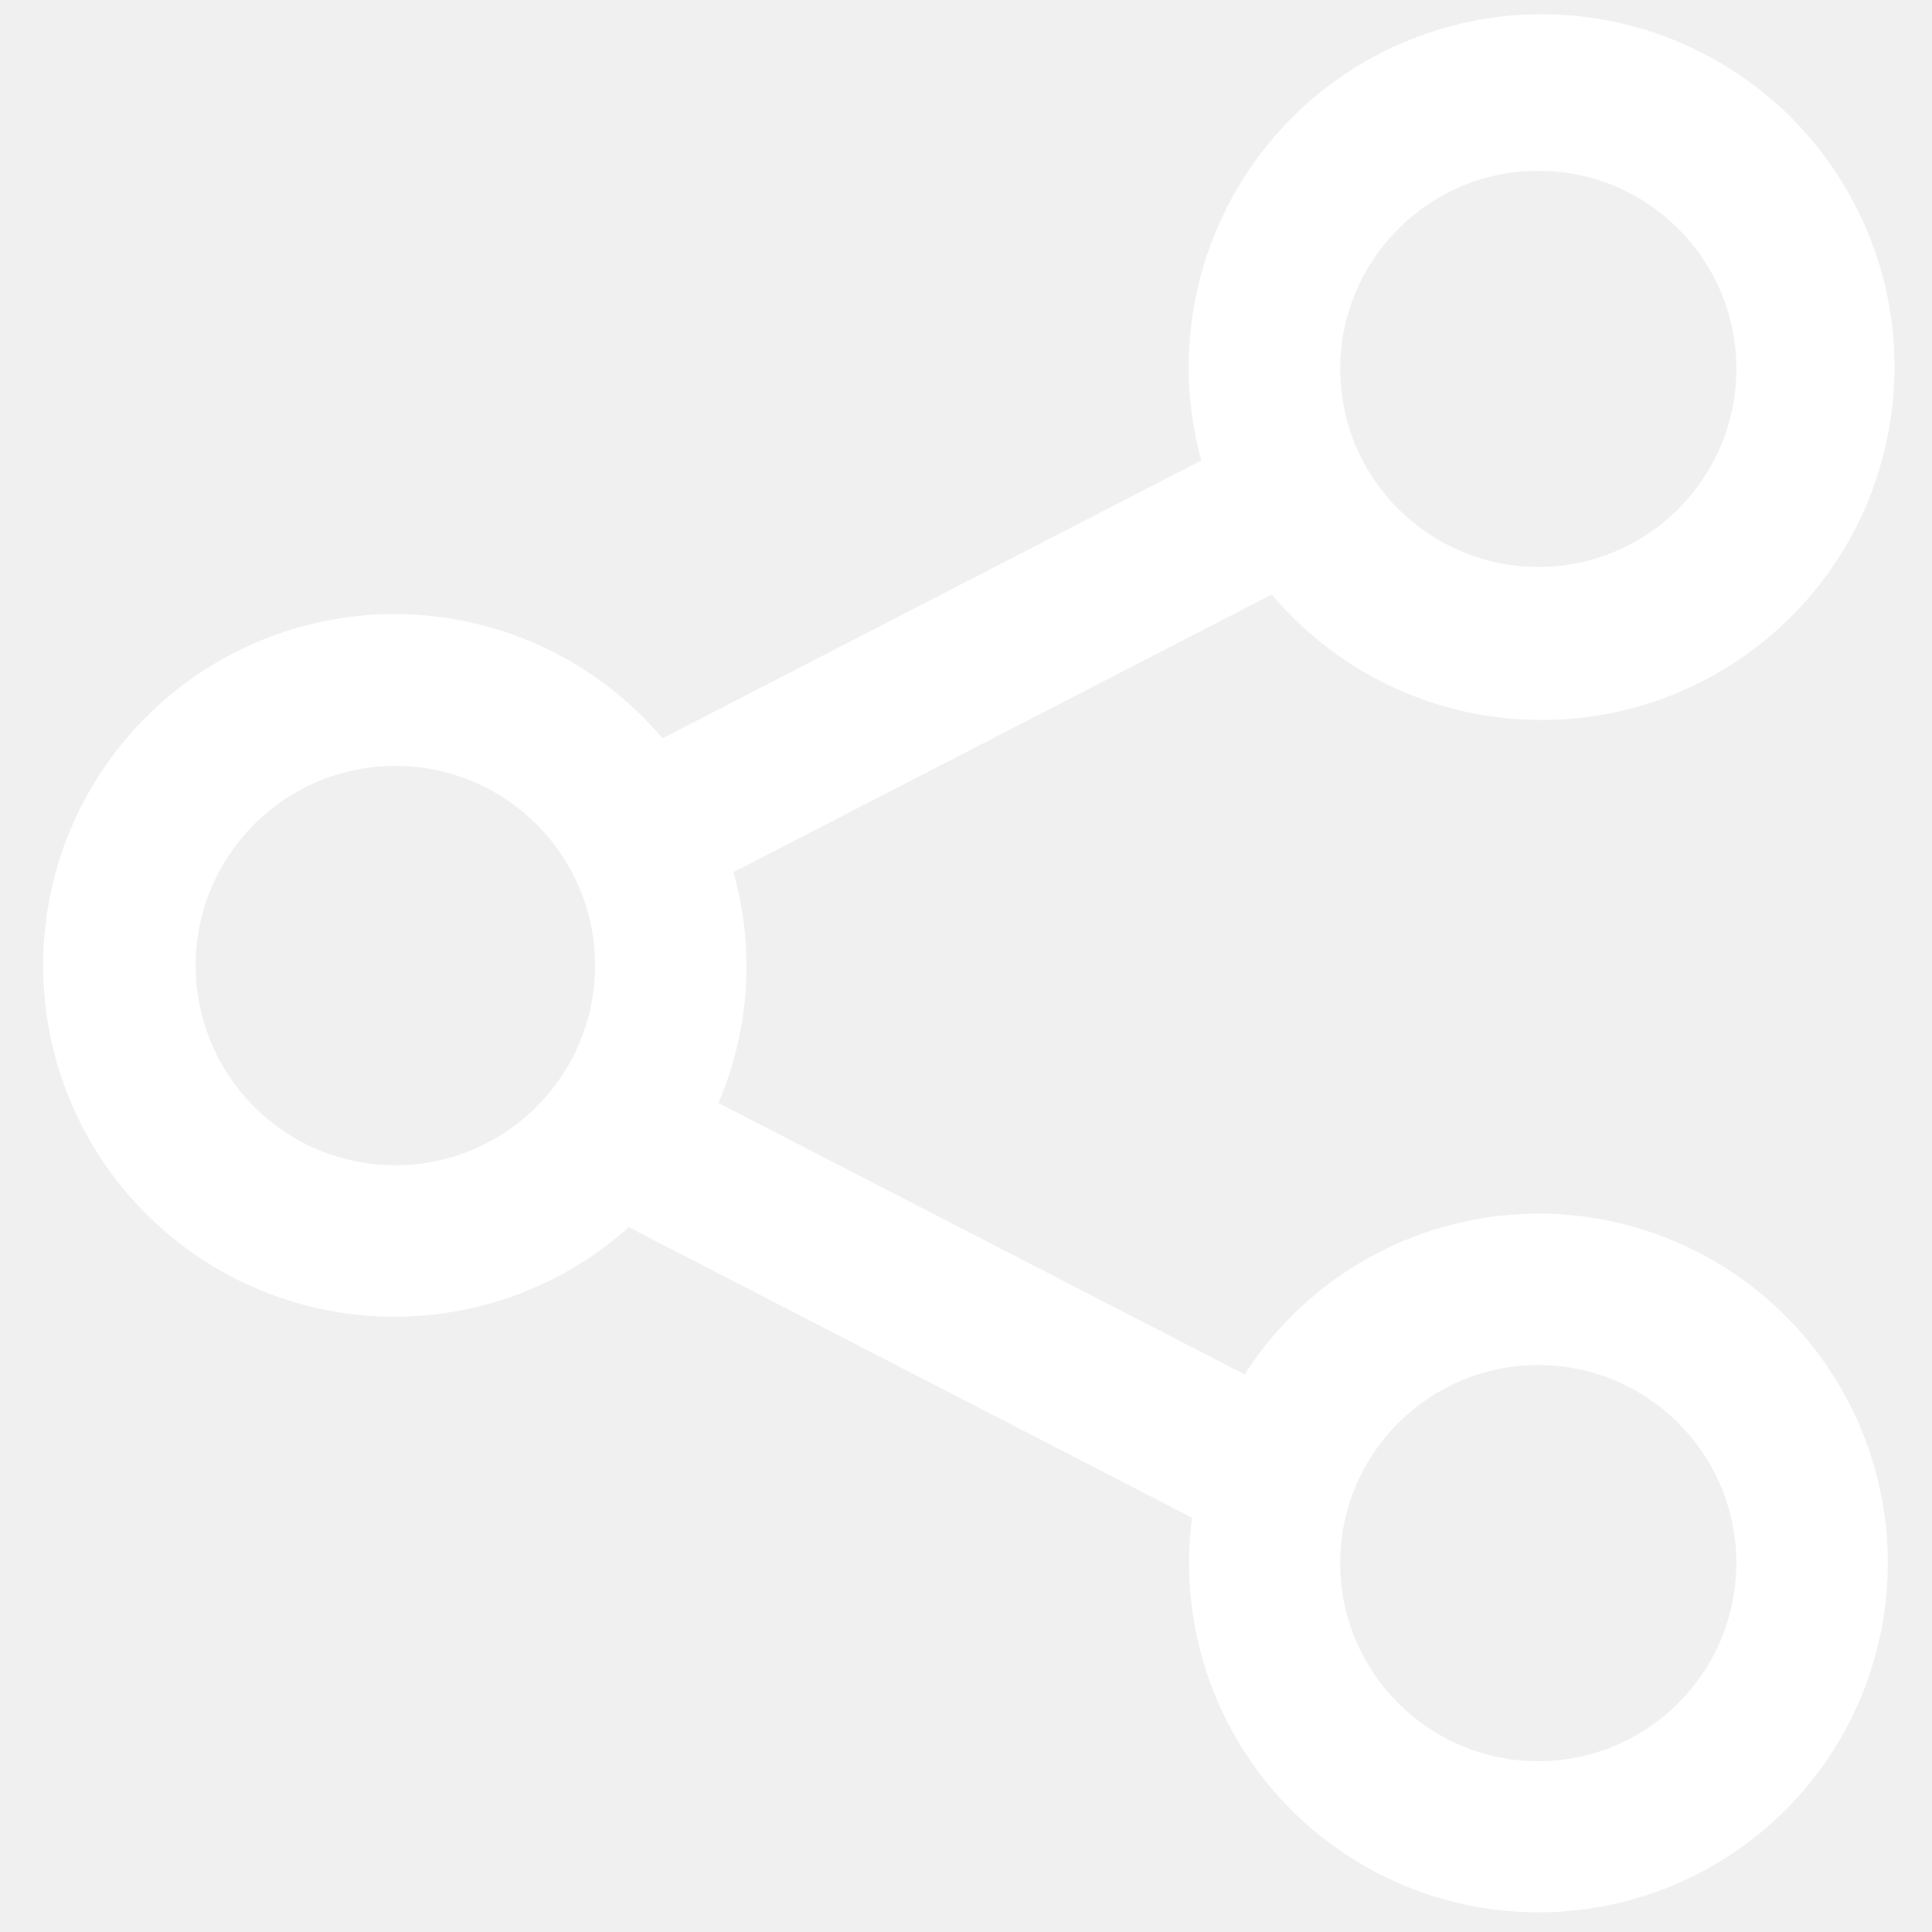
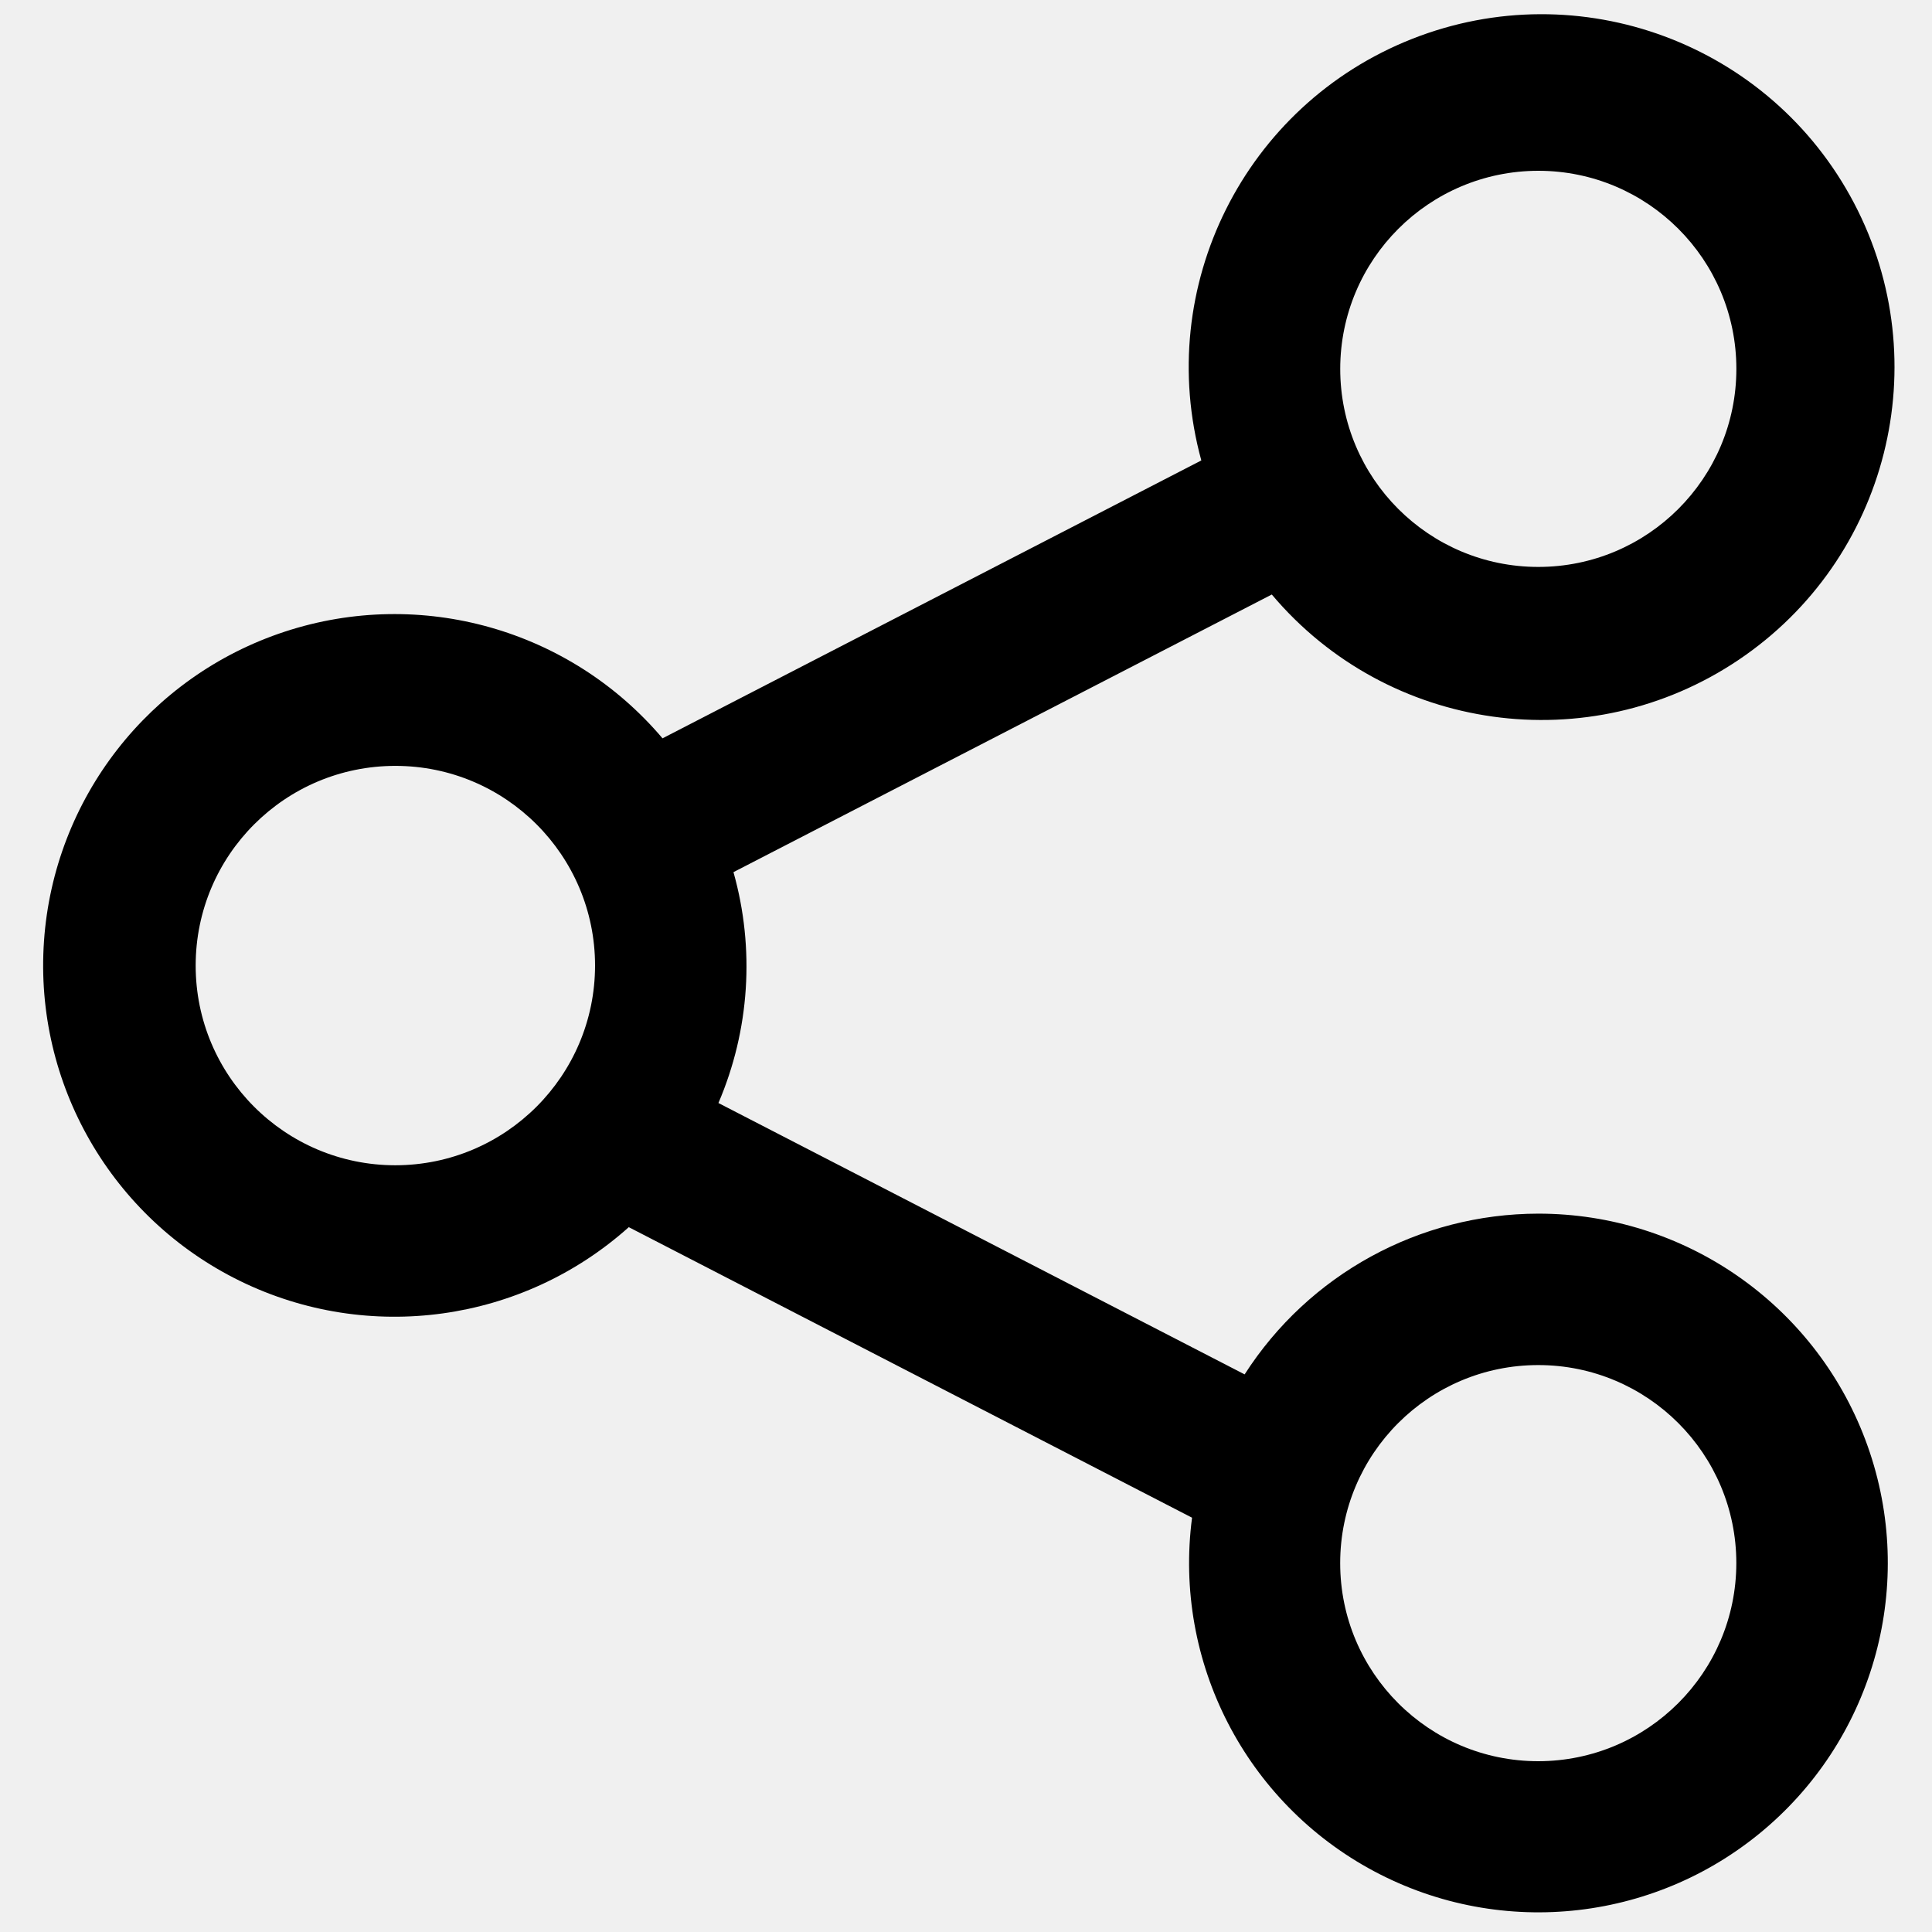
- <svg xmlns="http://www.w3.org/2000/svg" viewBox="0 0 500 500" width="500" height="500" fill="#ffffff">
+ <svg xmlns="http://www.w3.org/2000/svg" viewBox="0 0 500 500" width="500" height="500" fill="#000000">
  <path d="M398.11 314.09a90.4 90.4 0 0 0-76 41.6l-136.18-70.23a89.82 89.82 0 0 0 3.89-59.75l139.32-71.85a91.32 91.32 0 1 0-18.24-34.7l-139.44 71.92a90.92 90.92 0 1 0-8.73 126.51l145.77 75.19a90.41 90.41 0 1 0 89.61-78.69zm0-269.89a51.26 51.26 0 1 1-51.26 51.26 51.31 51.31 0 0 1 51.26-51.26zm-295.8 257.37A51.68 51.68 0 1 1 154 249.89a51.73 51.73 0 0 1-51.69 51.68zm295.8 154.23a51.26 51.26 0 1 1 51.25-51.26 51.31 51.31 0 0 1-51.25 51.26z" />
</svg>
